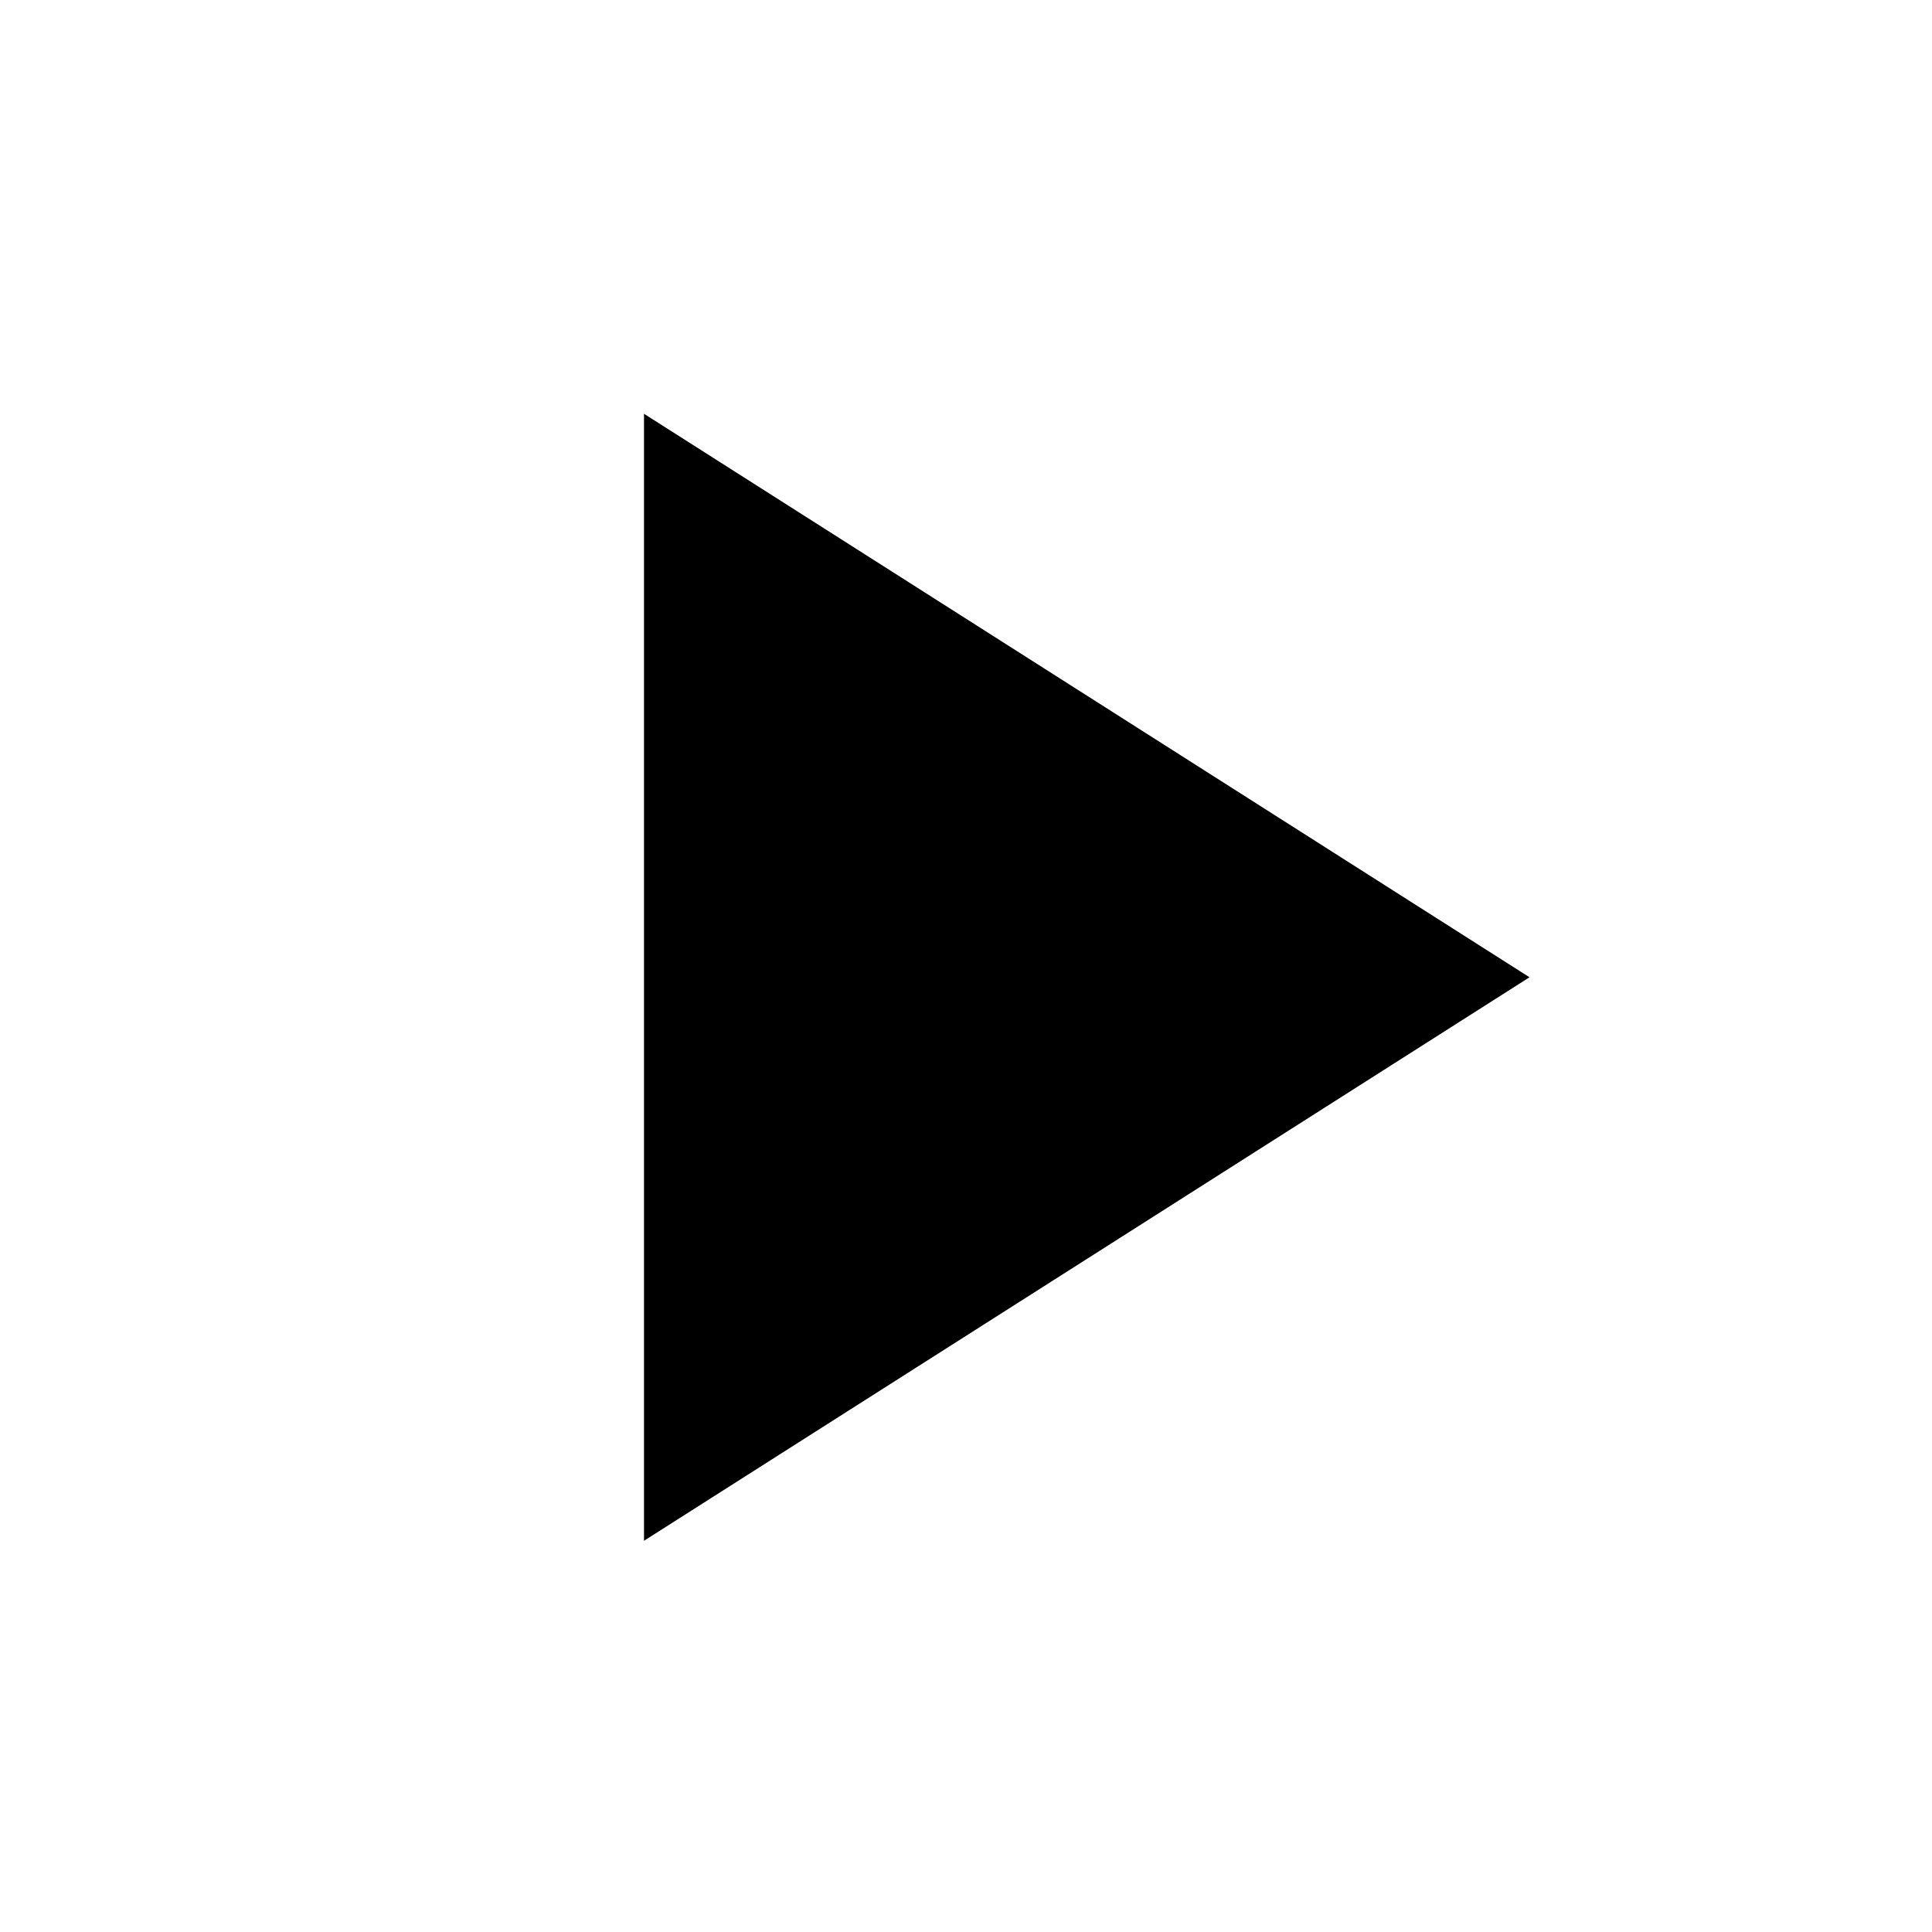
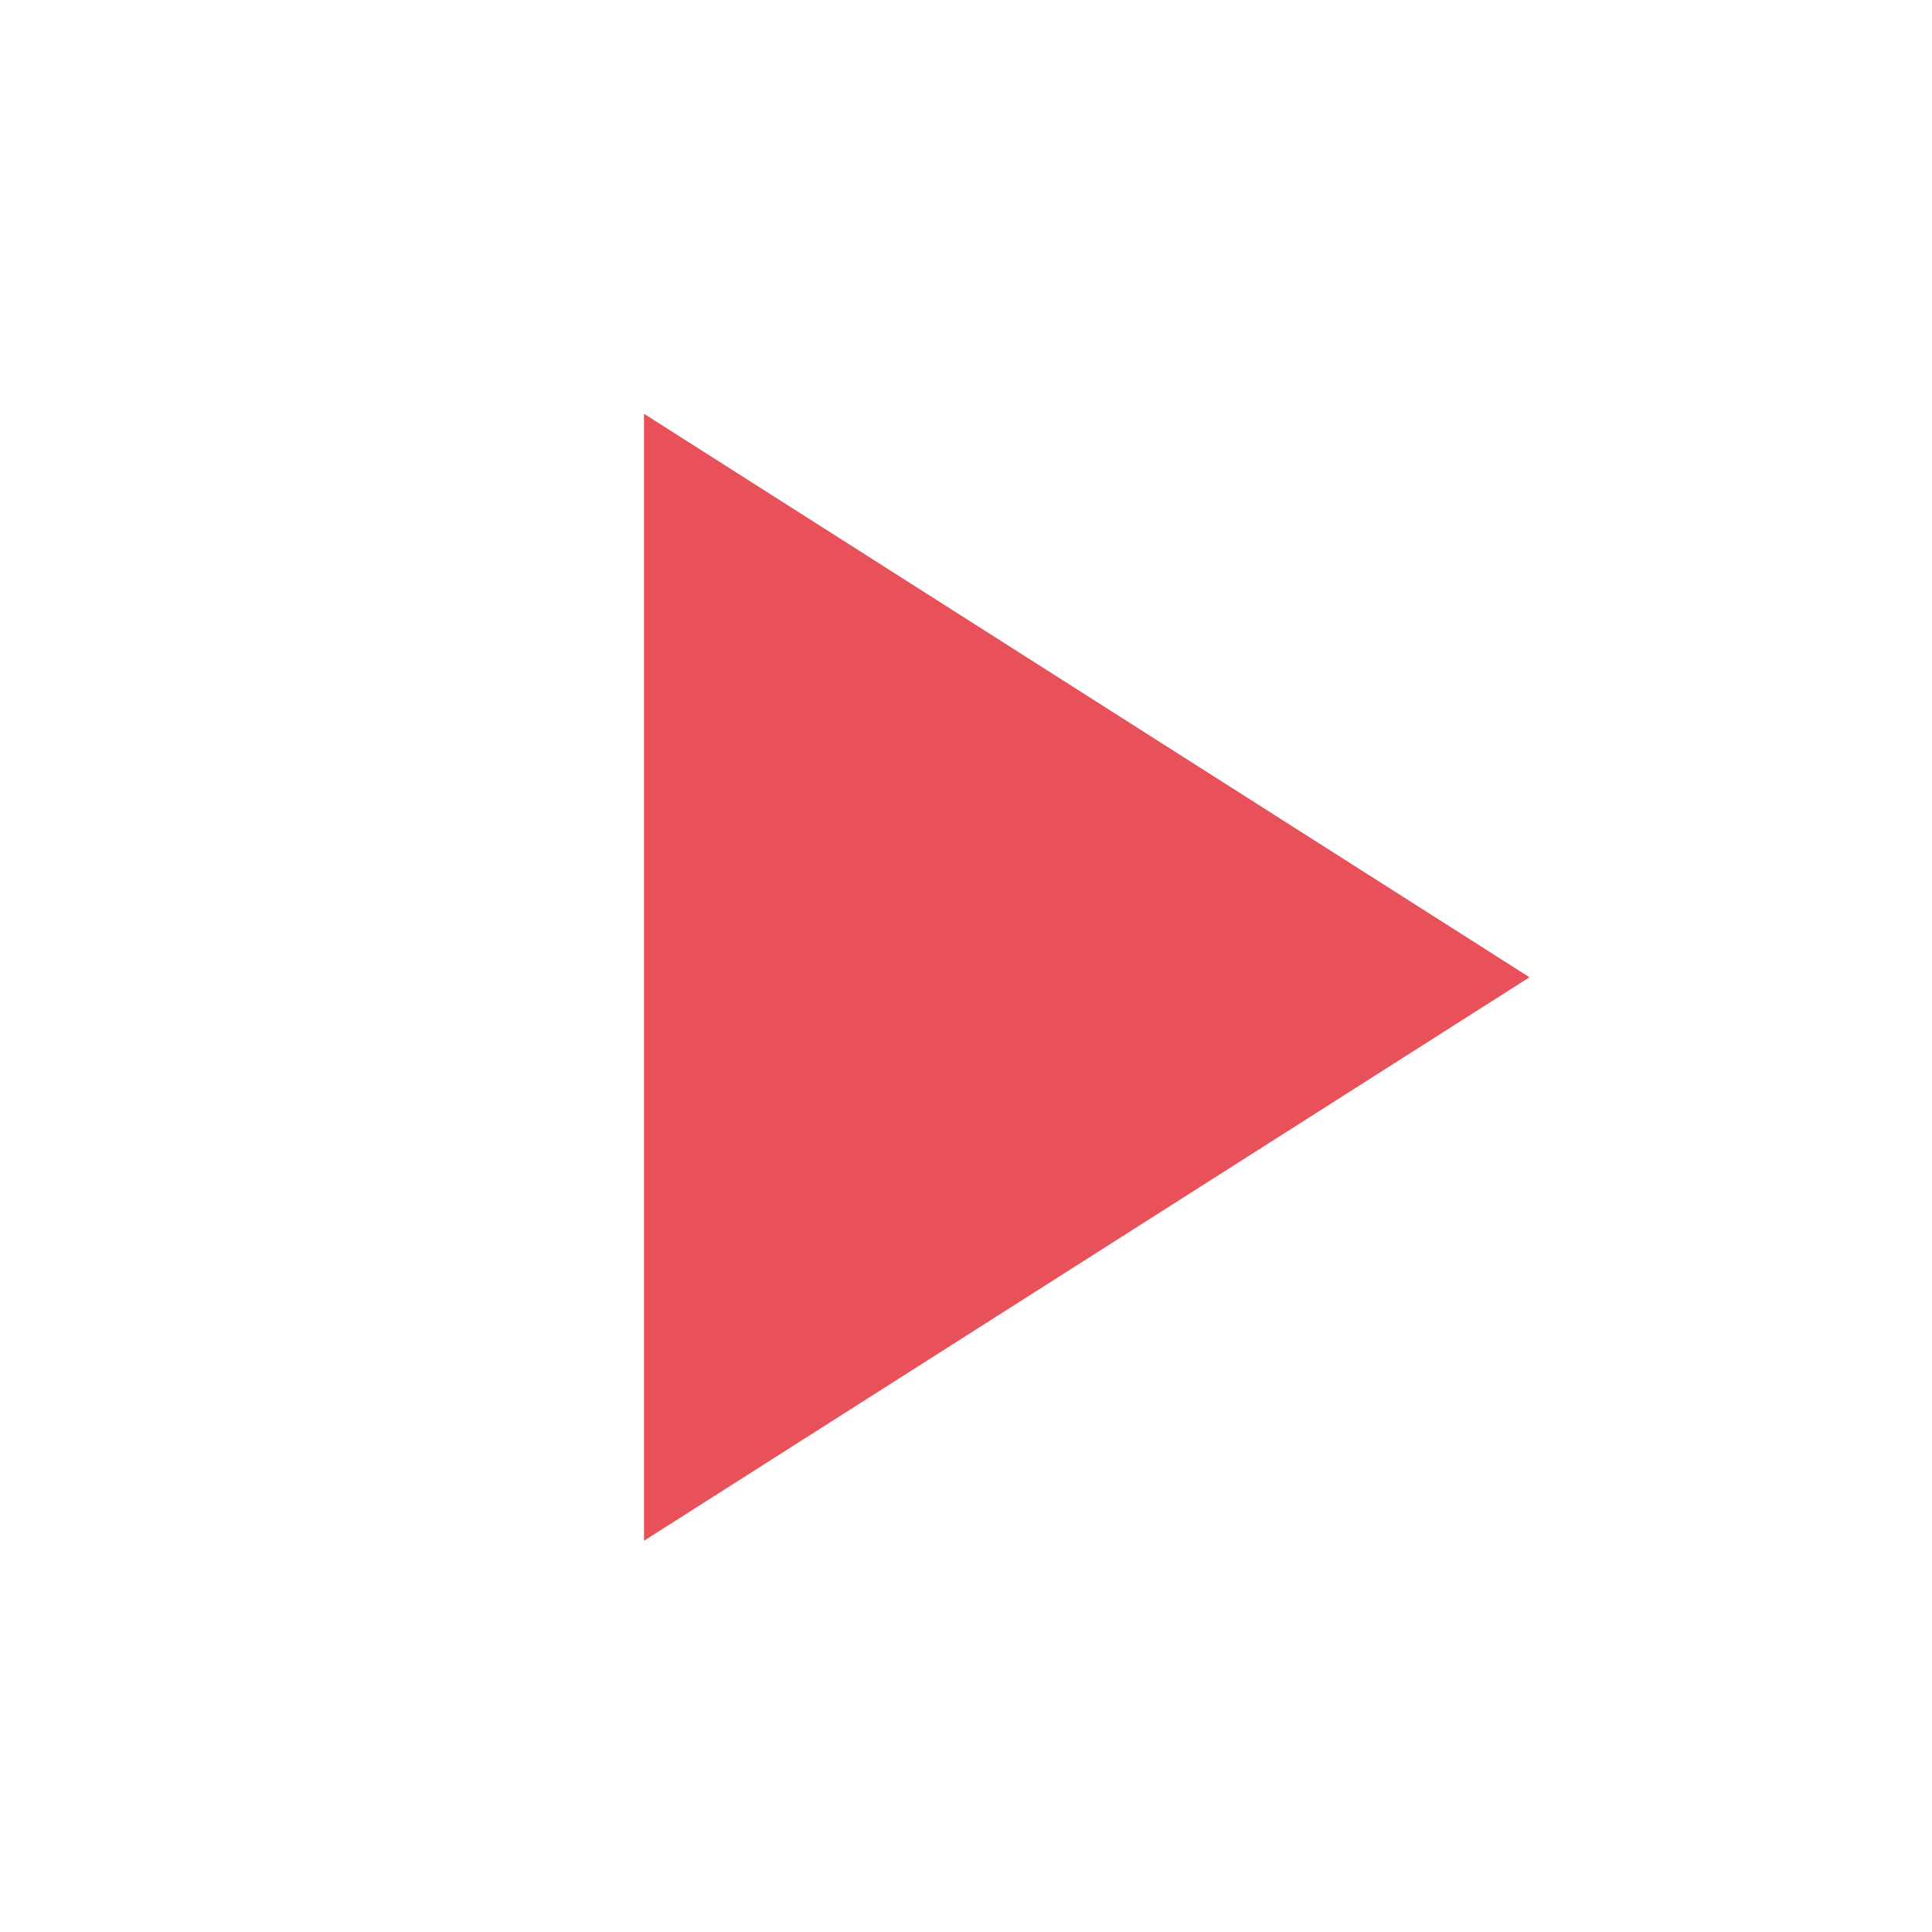
- <svg xmlns="http://www.w3.org/2000/svg" aria-hidden="true" focusable="false" style="-ms-transform: rotate(360deg); -webkit-transform: rotate(360deg); transform: rotate(360deg);" preserveAspectRatio="xMidYMid meet" viewBox="0 0 24 24">
+ <svg xmlns="http://www.w3.org/2000/svg" fill="#e8505a" aria-hidden="true" focusable="false" style="-ms-transform: rotate(360deg); -webkit-transform: rotate(360deg); transform: rotate(360deg);" preserveAspectRatio="xMidYMid meet" viewBox="0 0 24 24">
  <path d="M8 5.14v14l11-7l-11-7z" />
</svg>
